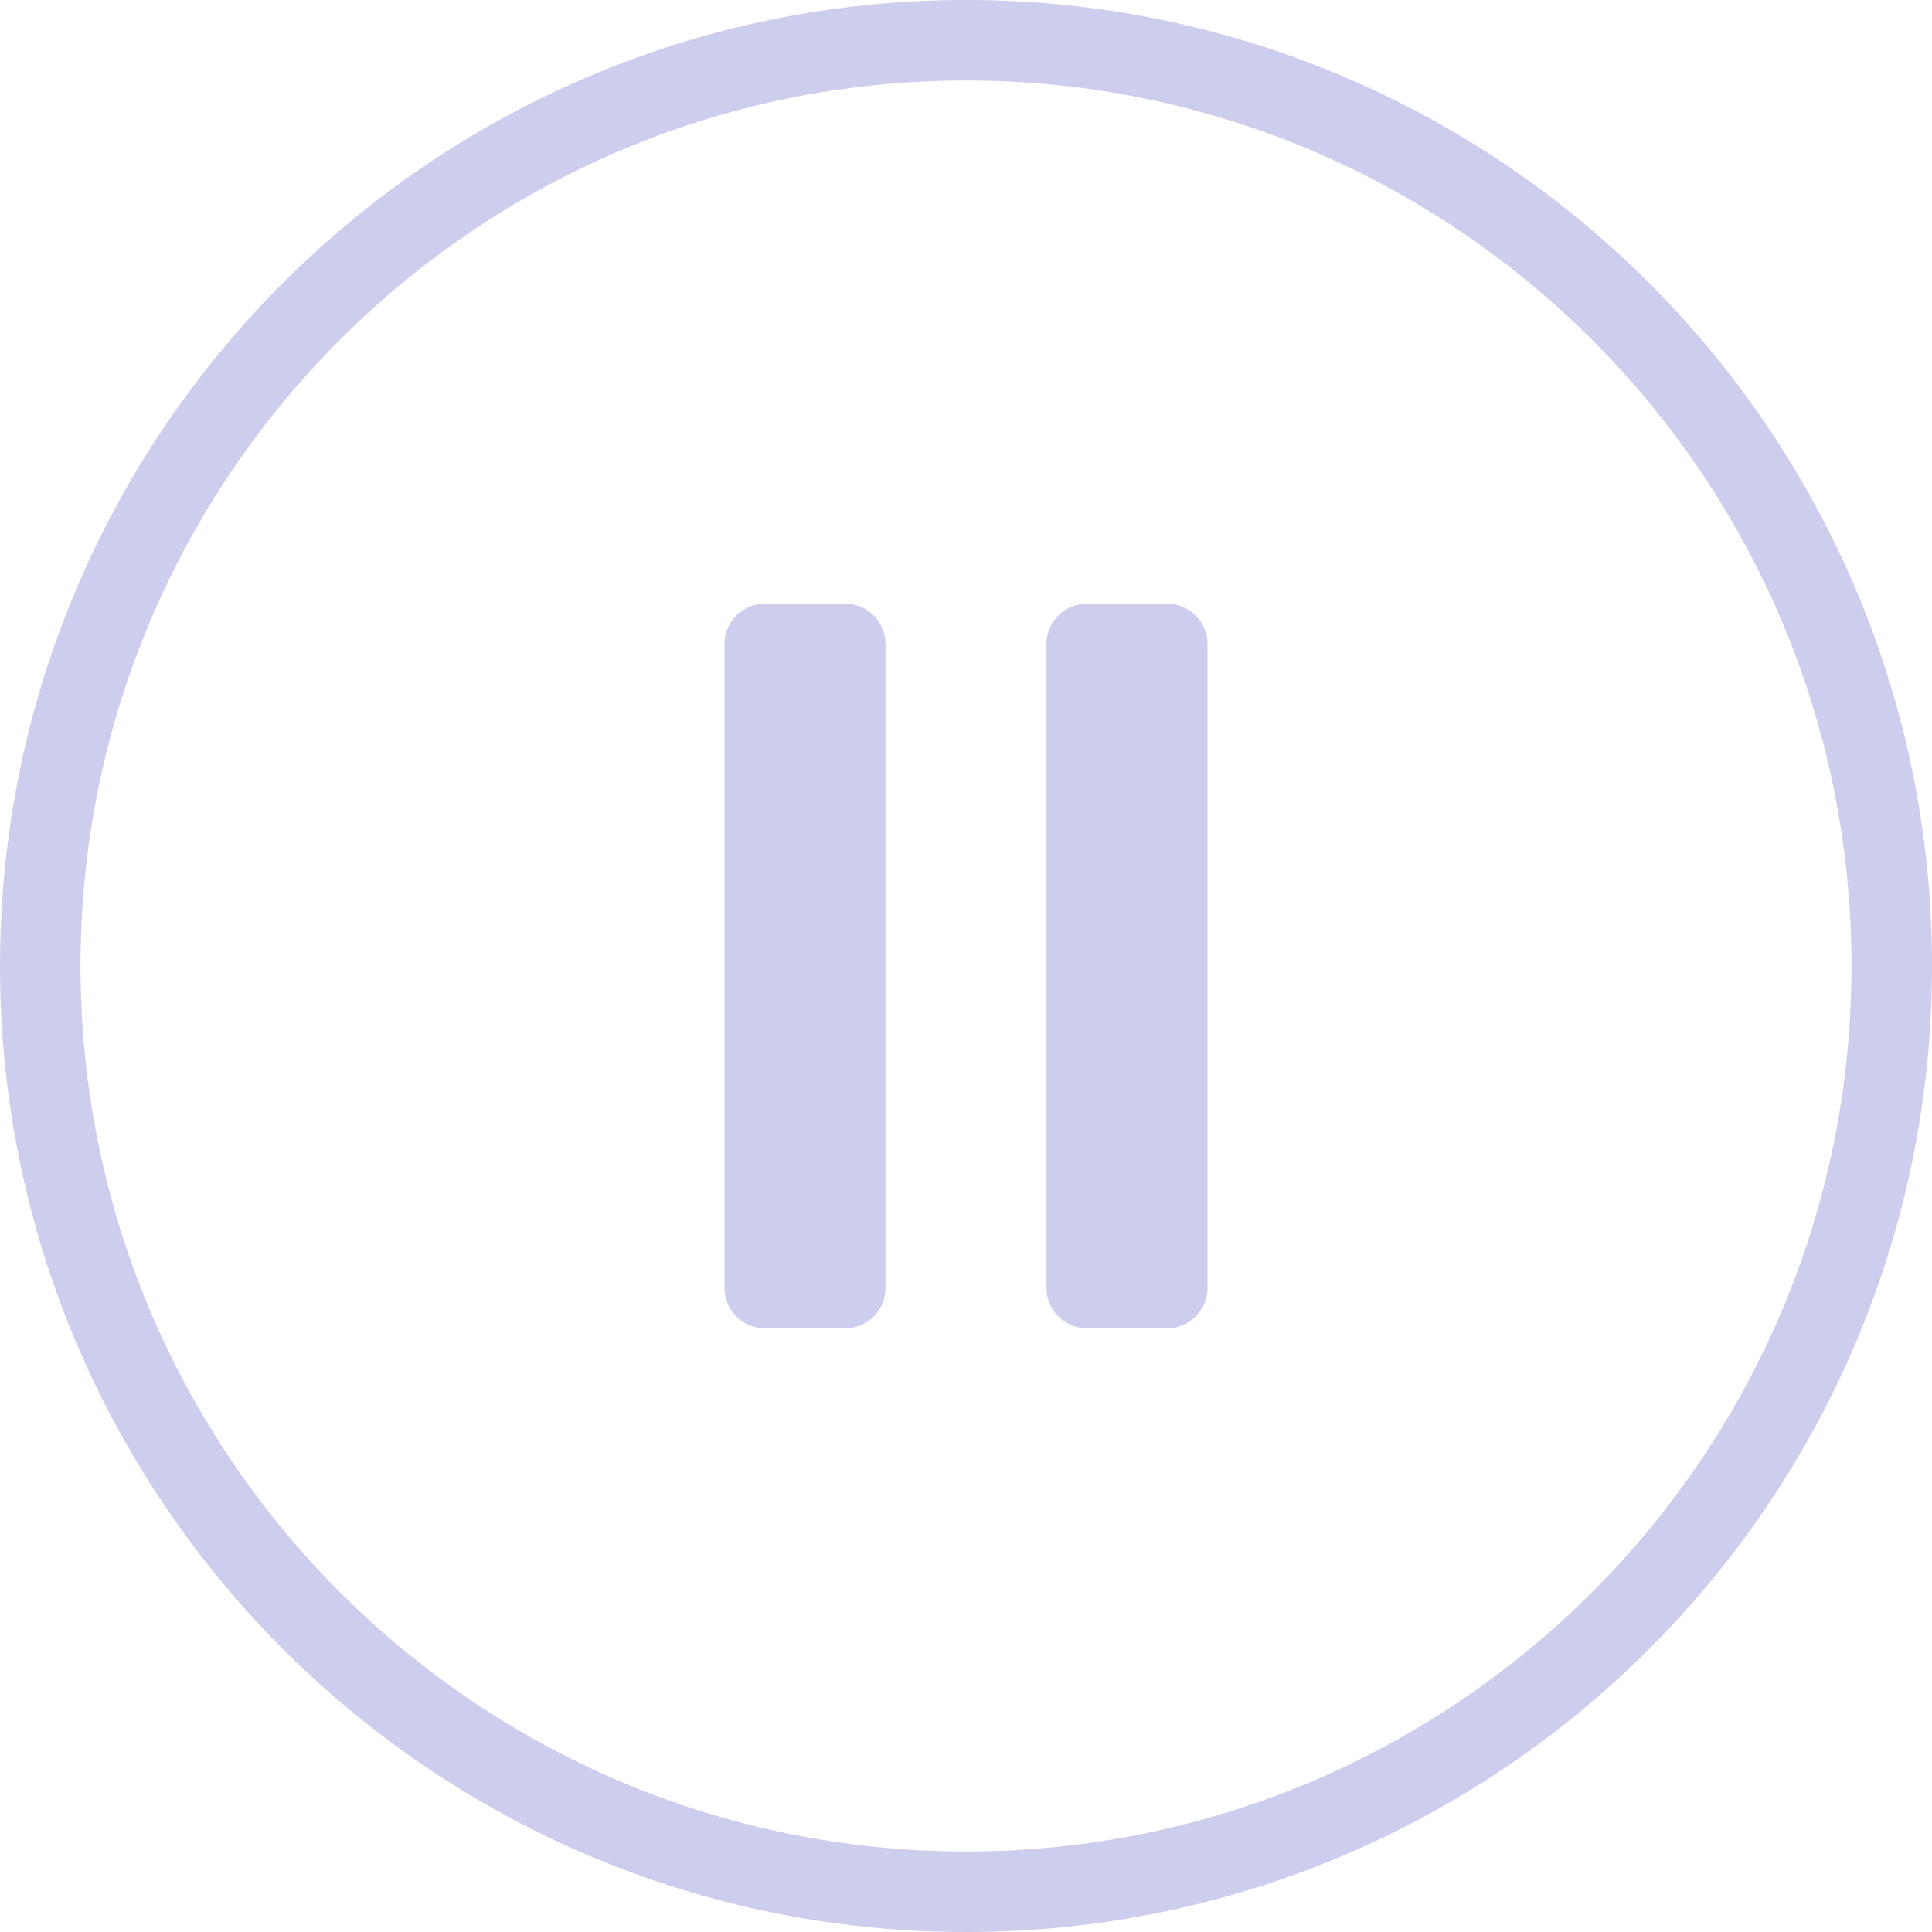
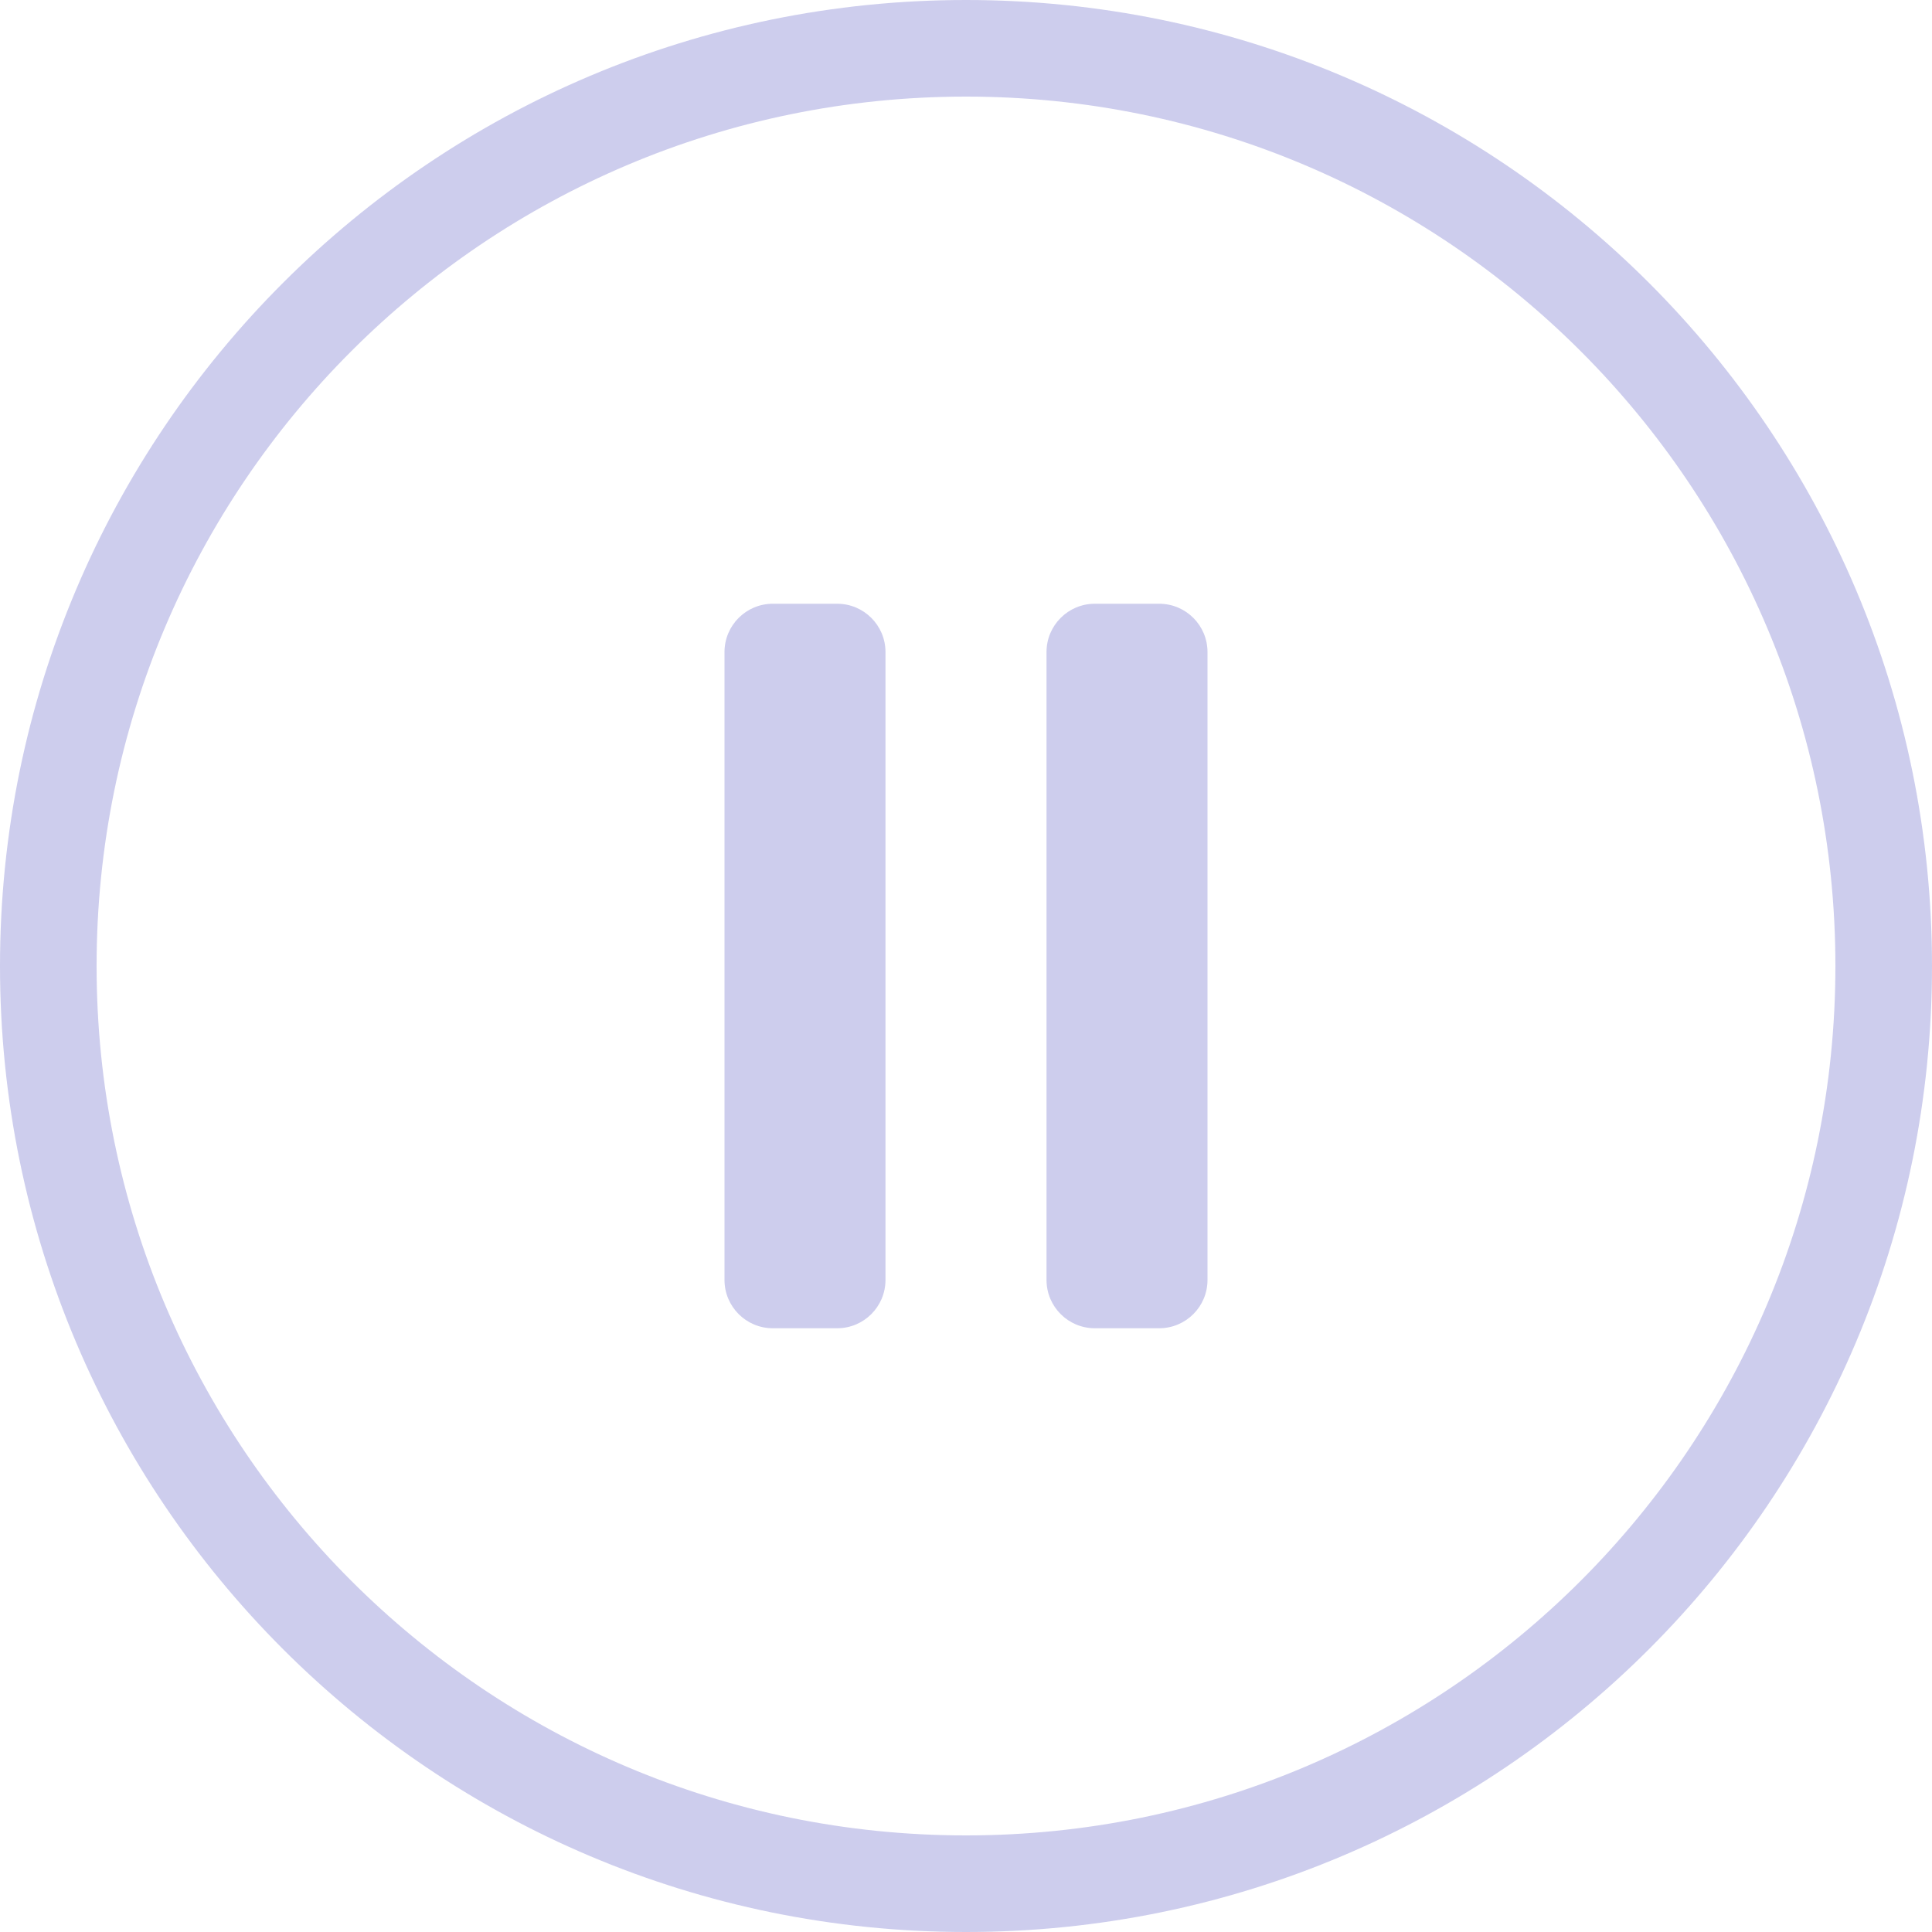
- <svg xmlns="http://www.w3.org/2000/svg" width="48" height="48" viewBox="0 0 48 48">
+ <svg xmlns="http://www.w3.org/2000/svg" width="40" height="40" viewBox="0 0 40 40">
  <g fill="none" fill-rule="evenodd">
    <g>
-       <g transform="translate(-936 -1627) translate(936 1627)">
-         <circle cx="24" cy="24" r="23" stroke="#CDCDED" stroke-width="2" />
-         <rect width="4" height="18" x="18" y="15" fill="#CDCDED" rx="1" />
-         <rect width="4" height="18" x="26" y="15" fill="#CDCDED" rx="1" />
+       <g>
+         <g transform="translate(-903 -1621) translate(0 1592) translate(903 29)">
+           <circle cx="20" cy="20" r="19" stroke="#CDCDED" stroke-width="2" />
+           <rect width="3.333" height="15" x="15" y="12.5" fill="#CDCDED" rx="1" />
+           <rect width="3.333" height="15" x="21.667" y="12.5" fill="#CDCDED" rx="1" />
+         </g>
      </g>
    </g>
  </g>
</svg>
